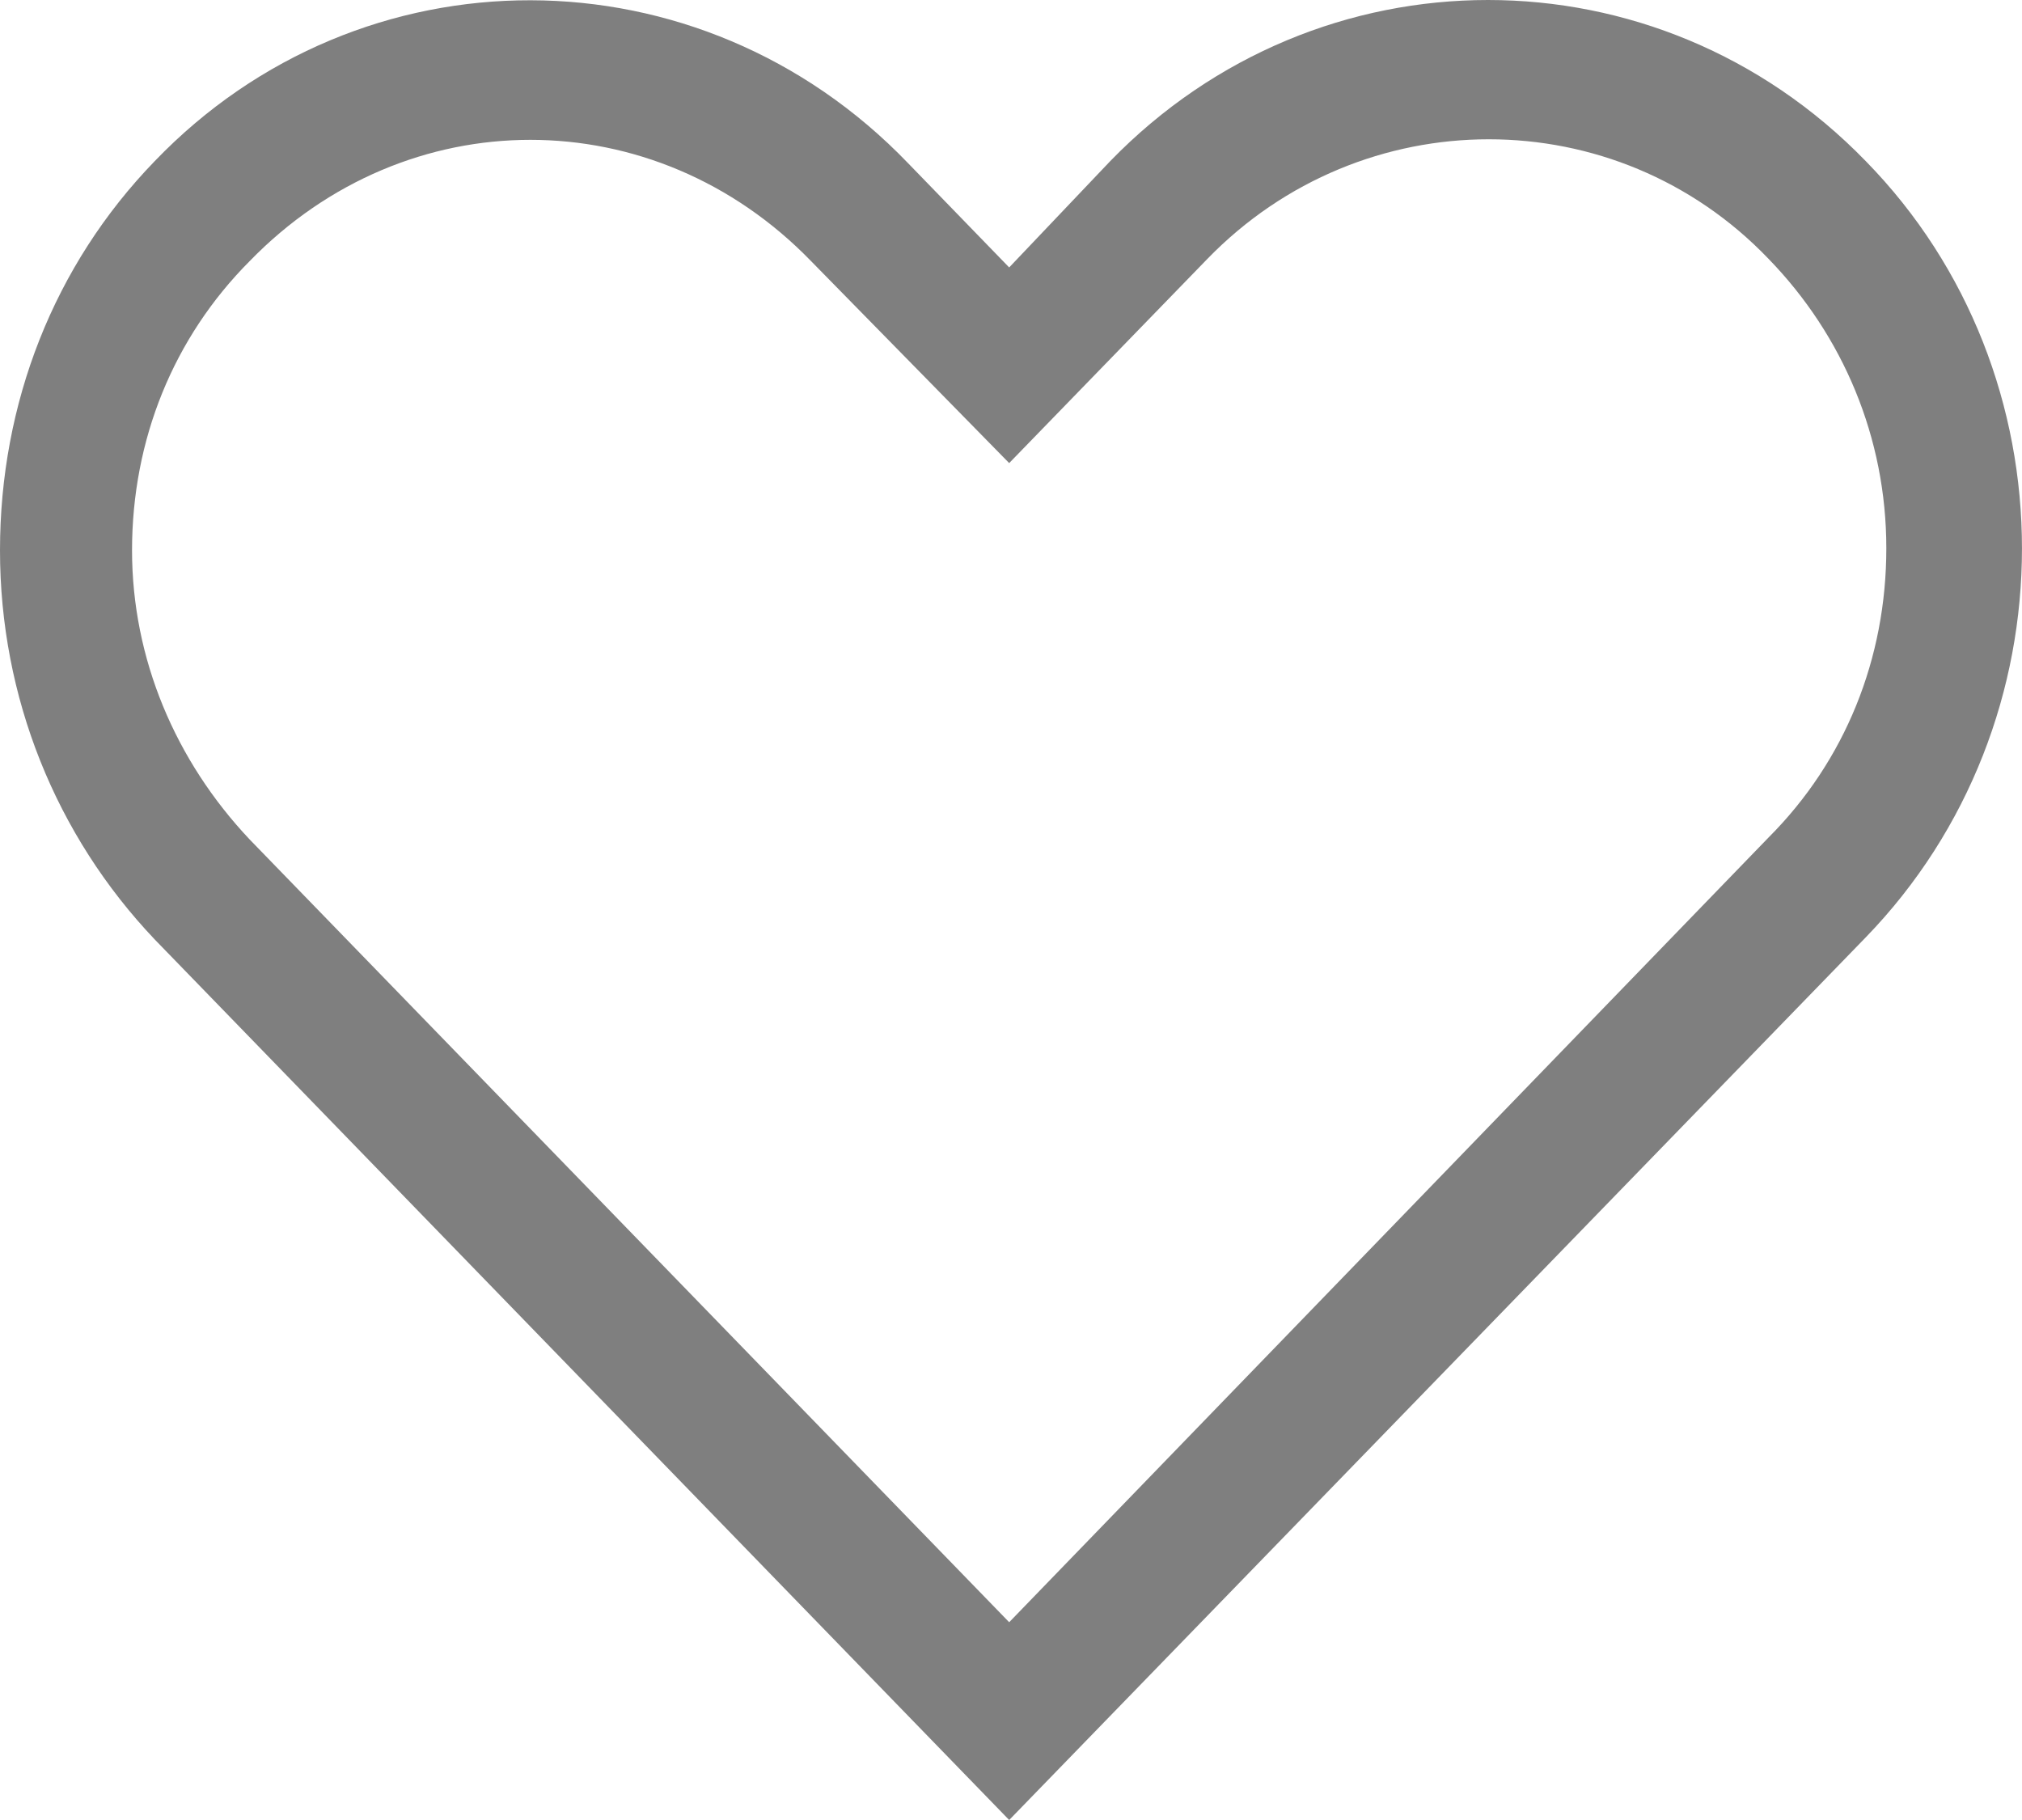
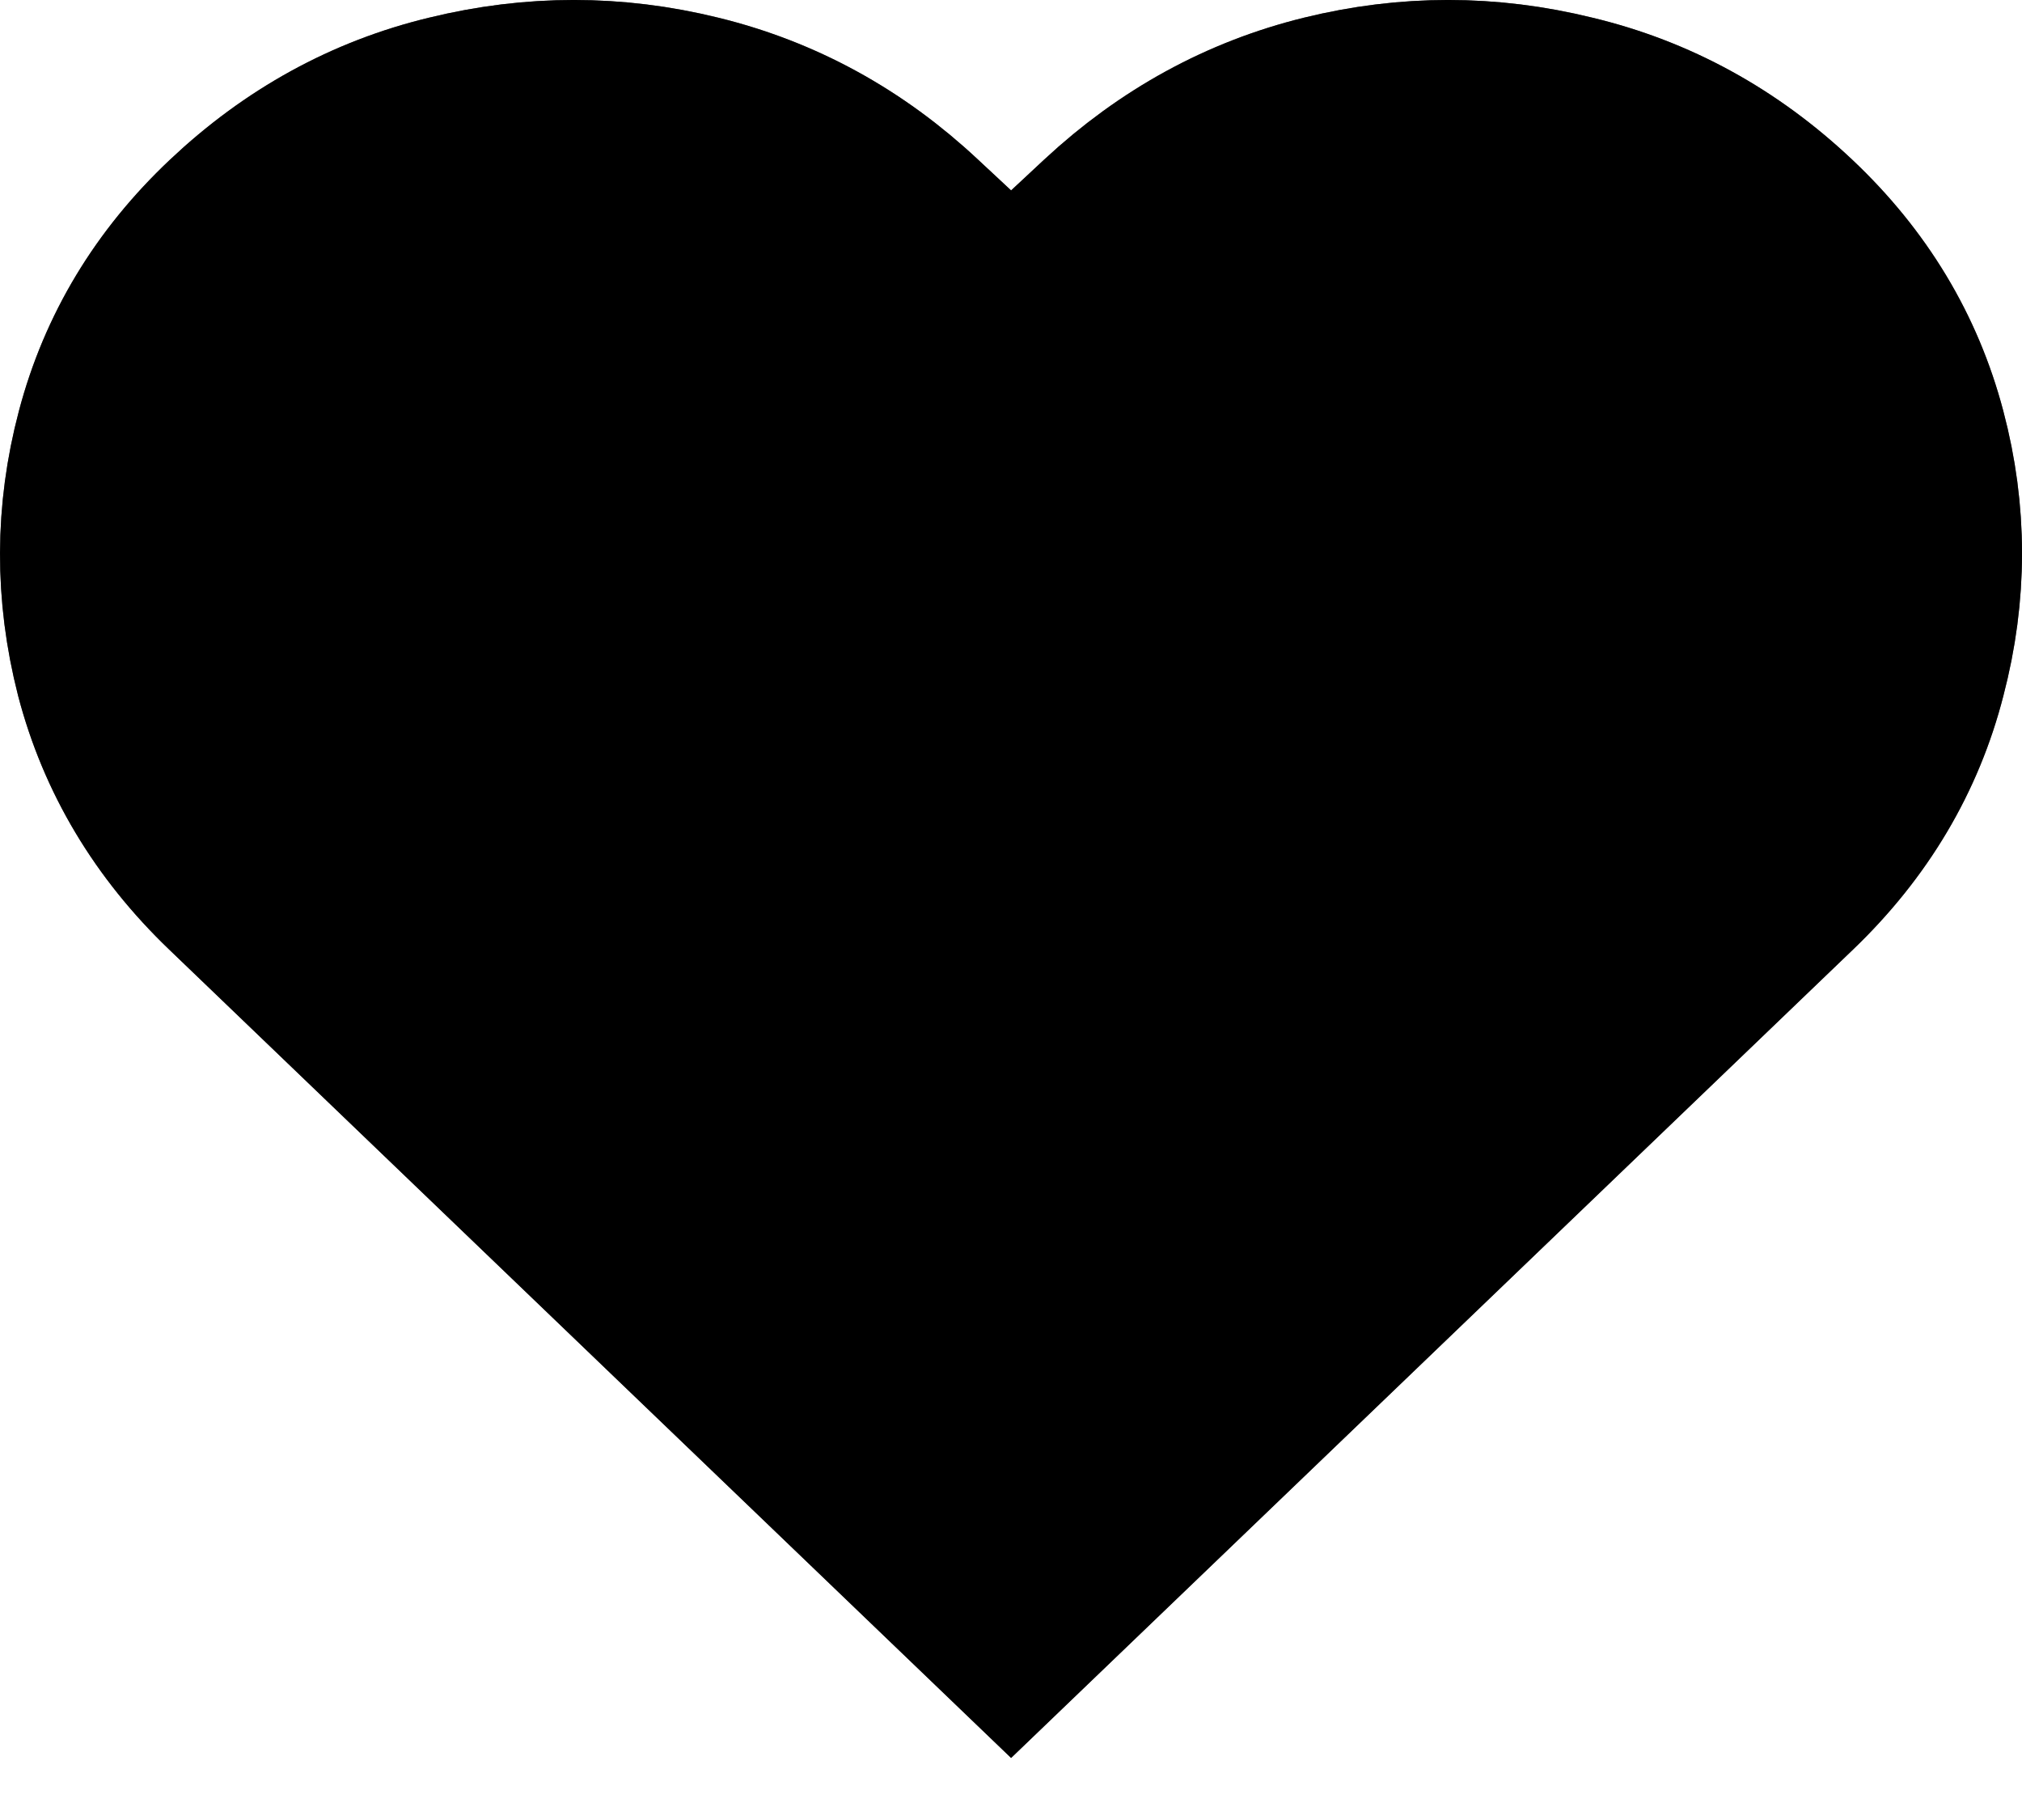
<svg xmlns="http://www.w3.org/2000/svg" width="20" height="18" viewBox="0 0 20 18" fill="none">
-   <path opacity="0.5" d="M18.454 9.271C20.515 7.146 20.515 3.697 18.454 1.593C16.392 -0.531 13.044 -0.531 10.982 1.593L9.982 2.645L8.982 1.614C6.92 -0.531 3.572 -0.531 1.531 1.593C0.531 2.624 0 3.991 0 5.443C0 6.894 0.551 8.261 1.531 9.292L9.982 18L18.454 9.271ZM1.306 5.443C1.306 4.349 1.715 3.339 2.47 2.582C3.246 1.783 4.246 1.383 5.246 1.383C6.246 1.383 7.247 1.783 8.022 2.582L9.982 4.58L11.942 2.561C13.473 0.983 15.984 0.983 17.494 2.561C18.229 3.318 18.658 4.328 18.658 5.422C18.658 6.515 18.25 7.525 17.494 8.282L9.982 16.044L2.47 8.303C1.735 7.525 1.306 6.515 1.306 5.443Z" fill="black" />
+   <path d="M10.001 16L2.365 8.669C1.756 8.085 1.35 7.405 1.147 6.63C0.949 5.855 0.951 5.085 1.154 4.319C1.357 3.549 1.761 2.879 2.365 2.309C2.984 1.724 3.69 1.336 4.482 1.146C5.279 0.951 6.074 0.951 6.866 1.146C7.664 1.341 8.372 1.729 8.991 2.309L10.001 3.25L11.011 2.309C11.635 1.729 12.343 1.341 13.136 1.146C13.928 0.951 14.72 0.951 15.512 1.146C16.31 1.336 17.018 1.724 17.637 2.309C18.241 2.879 18.645 3.549 18.848 4.319C19.051 5.085 19.051 5.855 18.848 6.63C18.65 7.405 18.246 8.085 17.637 8.669L10.001 16Z" fill="black" />
+   <path d="M10.001 16L2.365 8.669C1.756 8.085 1.35 7.405 1.147 6.63C0.949 5.855 0.951 5.085 1.154 4.319C1.357 3.549 1.761 2.879 2.365 2.309C2.984 1.724 3.69 1.336 4.482 1.146C5.279 0.951 6.074 0.951 6.866 1.146C7.664 1.341 8.372 1.729 8.991 2.309L10.001 3.25L11.011 2.309C11.635 1.729 12.343 1.341 13.136 1.146C13.928 0.951 14.72 0.951 15.512 1.146C16.31 1.336 17.018 1.724 17.637 2.309C18.241 2.879 18.645 3.549 18.848 4.319C19.051 5.085 19.051 5.855 18.848 6.63C18.65 7.405 18.246 8.085 17.637 8.669L10.001 16Z" stroke="black" stroke-opacity="0.6" stroke-width="2" />
+   <path d="M10.001 16L2.365 8.669C1.756 8.085 1.35 7.405 1.147 6.63C0.949 5.855 0.951 5.085 1.154 4.319C1.357 3.549 1.761 2.879 2.365 2.309C2.984 1.724 3.69 1.336 4.482 1.146C5.279 0.951 6.074 0.951 6.866 1.146C7.664 1.341 8.372 1.729 8.991 2.309L10.001 3.25L11.011 2.309C11.635 1.729 12.343 1.341 13.136 1.146C13.928 0.951 14.72 0.951 15.512 1.146C16.31 1.336 17.018 1.724 17.637 2.309C18.241 2.879 18.645 3.549 18.848 4.319C19.051 5.085 19.051 5.855 18.848 6.63C18.65 7.405 18.246 8.085 17.637 8.669L10.001 16Z" stroke="black" stroke-width="2" />
</svg>
